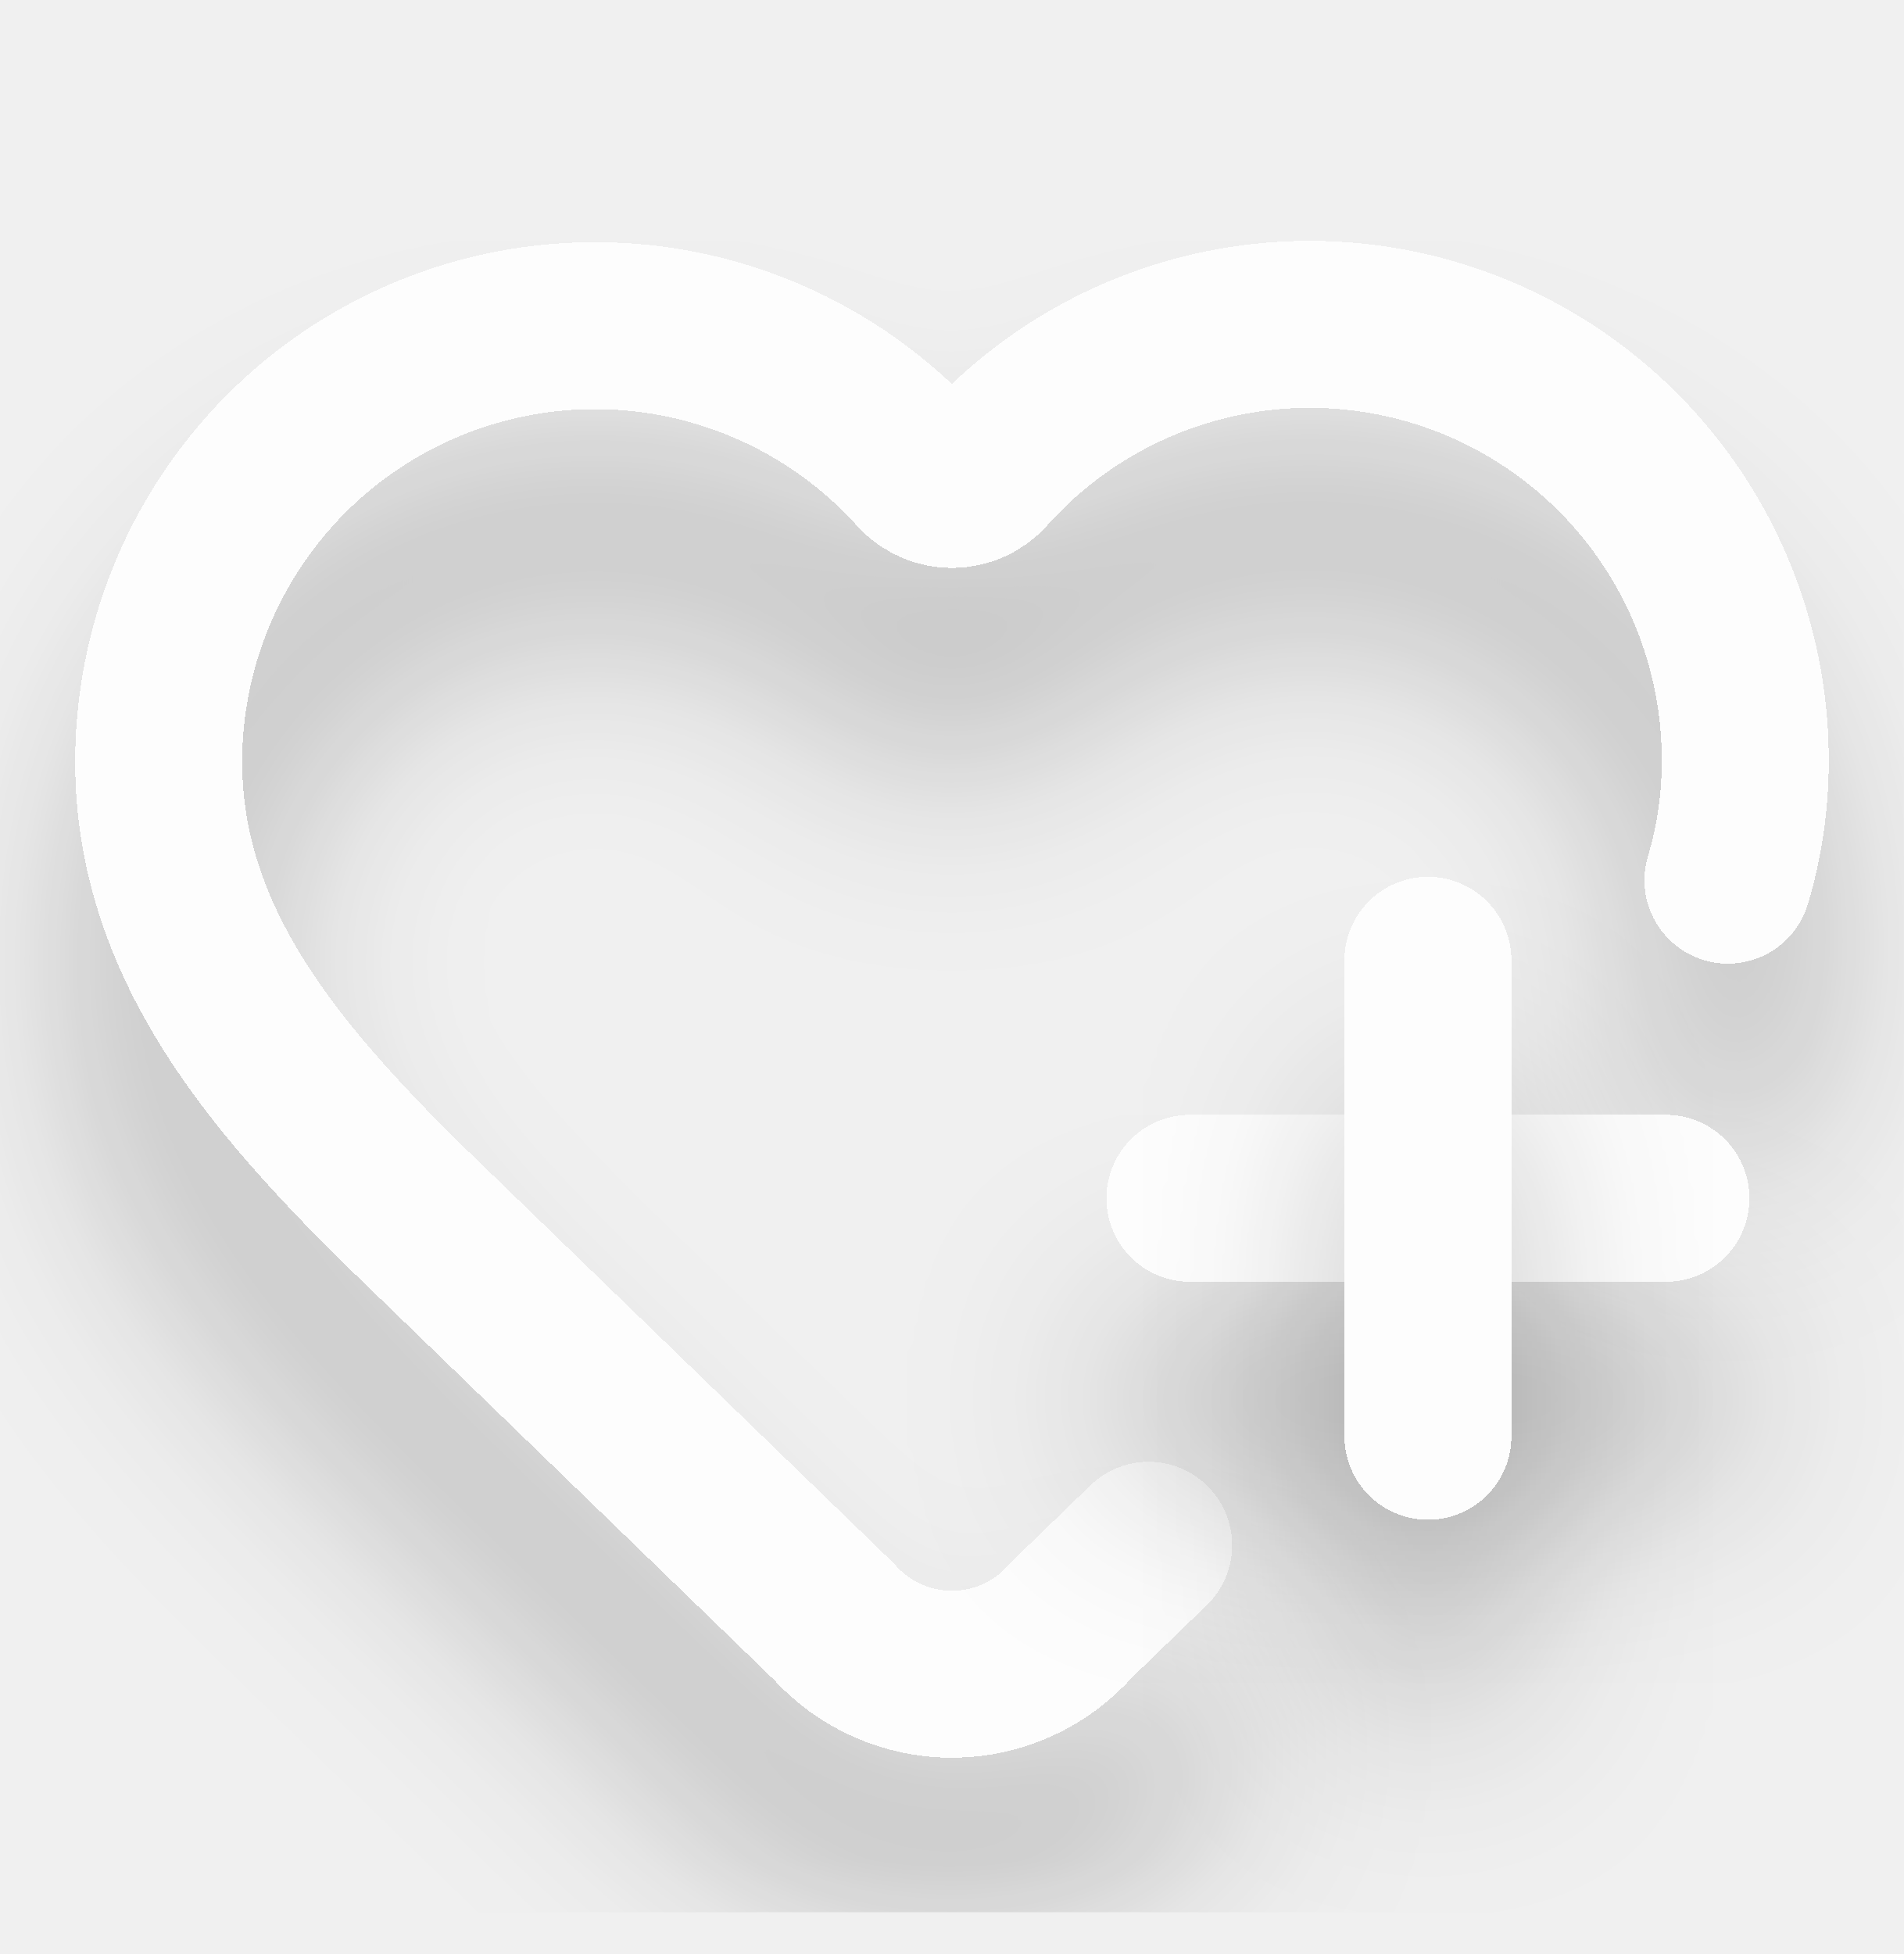
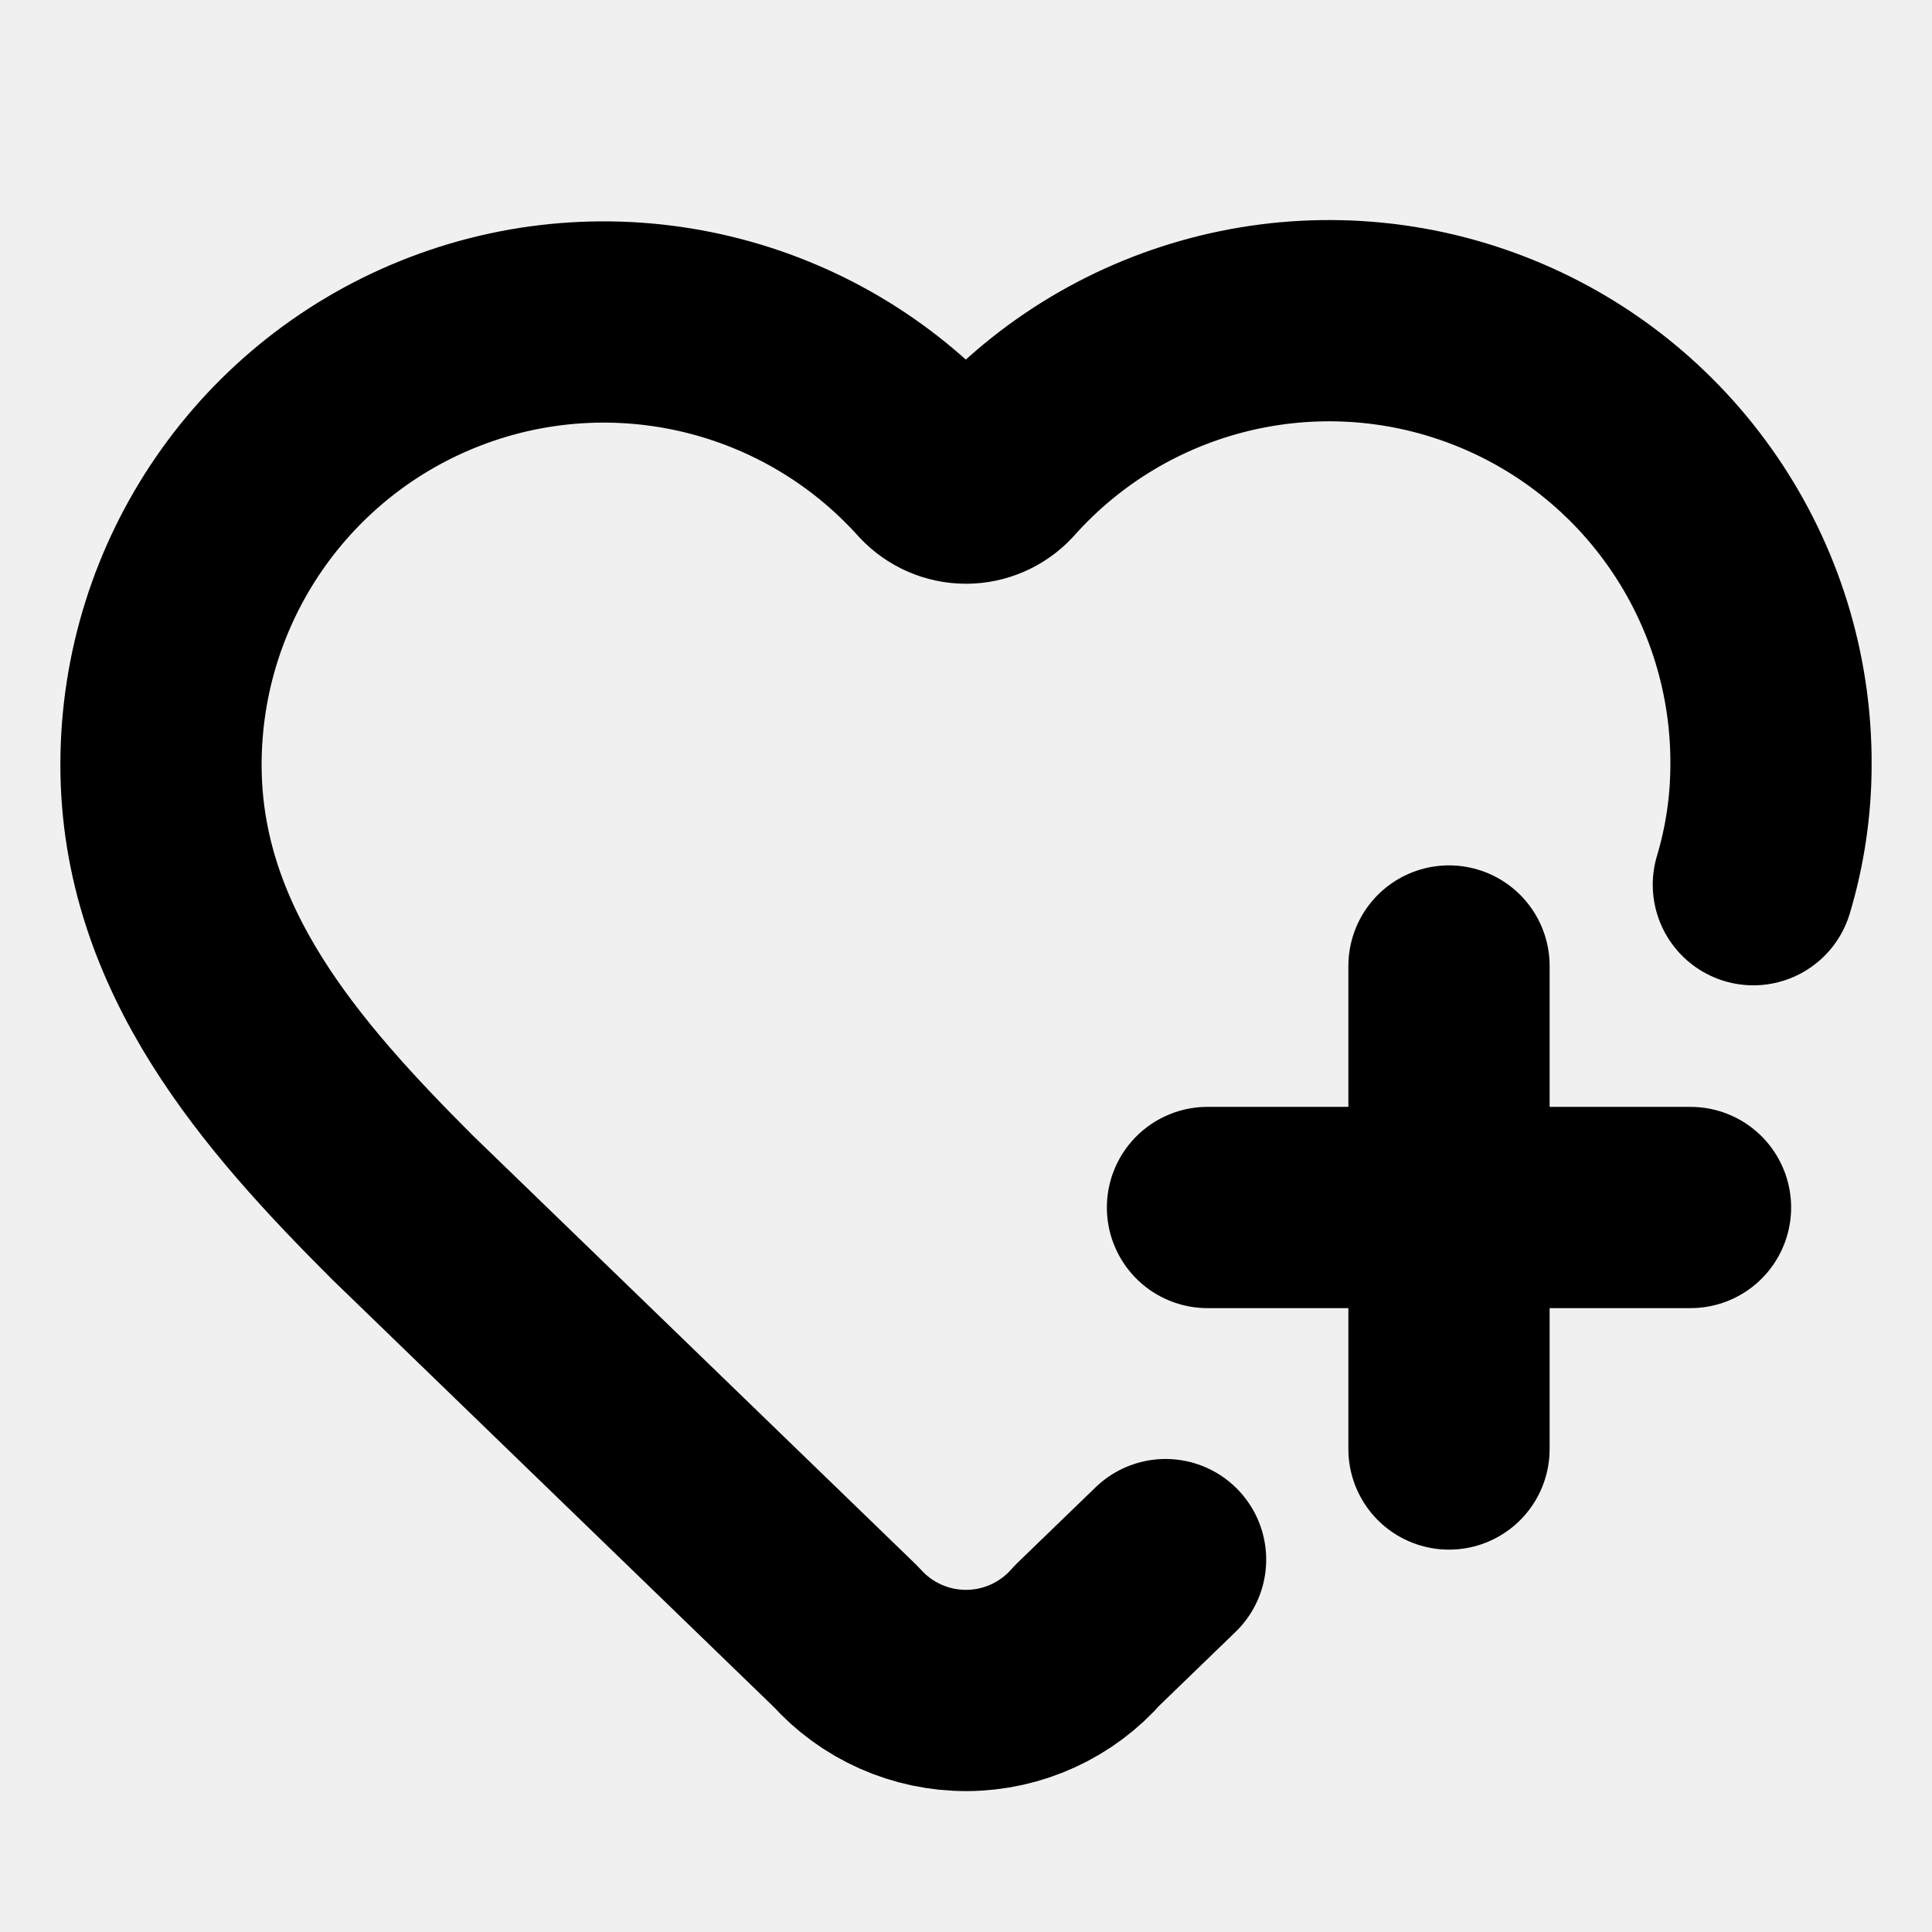
- <svg xmlns="http://www.w3.org/2000/svg" width="38" height="39" viewBox="0 0 38 39" fill="none">
-   <g opacity="0.88" clip-path="url(#clip0_53_163)">
-     <g filter="url(#filter0_d_53_163)">
-       <path d="M22.925 30.842L21.388 32.329C21.093 32.668 20.729 32.94 20.321 33.127C19.912 33.315 19.469 33.413 19.02 33.416C18.57 33.419 18.125 33.326 17.715 33.144C17.304 32.962 16.937 32.694 16.638 32.359L7.917 23.917C5.542 21.542 3.167 18.85 3.167 15.208C3.167 13.446 3.701 11.726 4.7 10.274C5.698 8.822 7.113 7.707 8.758 7.077C10.404 6.446 12.201 6.33 13.914 6.742C15.627 7.155 17.175 8.077 18.352 9.388C18.435 9.477 18.536 9.547 18.647 9.596C18.758 9.644 18.879 9.669 19 9.669C19.121 9.669 19.242 9.644 19.353 9.596C19.464 9.547 19.565 9.477 19.648 9.388C20.822 8.069 22.369 7.139 24.085 6.721C25.801 6.303 27.603 6.418 29.252 7.05C30.901 7.682 32.318 8.801 33.315 10.259C34.312 11.716 34.842 13.443 34.833 15.208C34.833 16.007 34.716 16.802 34.487 17.567" stroke="white" stroke-width="3.333" stroke-linecap="round" stroke-linejoin="round" shape-rendering="crispEdges" />
-     </g>
-     <g filter="url(#filter1_d_53_163)">
-       <path d="M23.75 23.917H33.25" stroke="white" stroke-width="3.333" stroke-linecap="round" stroke-linejoin="round" shape-rendering="crispEdges" />
-     </g>
-     <g filter="url(#filter2_d_53_163)">
-       <path d="M28.5 19.167V28.667" stroke="white" stroke-width="3.333" stroke-linecap="round" stroke-linejoin="round" shape-rendering="crispEdges" />
-     </g>
-   </g>
-   <defs>
-     <filter id="filter0_d_53_163" x="-2.5" y="4.808" width="43" height="38.275" filterUnits="userSpaceOnUse" color-interpolation-filters="sRGB">
-       <feFlood flood-opacity="0" result="BackgroundImageFix" />
-       <feColorMatrix in="SourceAlpha" type="matrix" values="0 0 0 0 0 0 0 0 0 0 0 0 0 0 0 0 0 0 127 0" result="hardAlpha" />
-       <feOffset dy="4" />
-       <feGaussianBlur stdDeviation="2" />
-       <feComposite in2="hardAlpha" operator="out" />
-       <feColorMatrix type="matrix" values="0 0 0 0 0 0 0 0 0 0 0 0 0 0 0 0 0 0 0.25 0" />
-       <feBlend mode="normal" in2="BackgroundImageFix" result="effect1_dropShadow_53_163" />
-       <feBlend mode="normal" in="SourceGraphic" in2="effect1_dropShadow_53_163" result="shape" />
-     </filter>
-     <filter id="filter1_d_53_163" x="18.083" y="22.25" width="20.833" height="11.333" filterUnits="userSpaceOnUse" color-interpolation-filters="sRGB">
-       <feFlood flood-opacity="0" result="BackgroundImageFix" />
-       <feColorMatrix in="SourceAlpha" type="matrix" values="0 0 0 0 0 0 0 0 0 0 0 0 0 0 0 0 0 0 127 0" result="hardAlpha" />
-       <feOffset dy="4" />
-       <feGaussianBlur stdDeviation="2" />
-       <feComposite in2="hardAlpha" operator="out" />
-       <feColorMatrix type="matrix" values="0 0 0 0 0 0 0 0 0 0 0 0 0 0 0 0 0 0 0.25 0" />
-       <feBlend mode="normal" in2="BackgroundImageFix" result="effect1_dropShadow_53_163" />
-       <feBlend mode="normal" in="SourceGraphic" in2="effect1_dropShadow_53_163" result="shape" />
-     </filter>
-     <filter id="filter2_d_53_163" x="22.833" y="17.5" width="11.333" height="20.833" filterUnits="userSpaceOnUse" color-interpolation-filters="sRGB">
-       <feFlood flood-opacity="0" result="BackgroundImageFix" />
-       <feColorMatrix in="SourceAlpha" type="matrix" values="0 0 0 0 0 0 0 0 0 0 0 0 0 0 0 0 0 0 127 0" result="hardAlpha" />
-       <feOffset dy="4" />
-       <feGaussianBlur stdDeviation="2" />
-       <feComposite in2="hardAlpha" operator="out" />
-       <feColorMatrix type="matrix" values="0 0 0 0 0 0 0 0 0 0 0 0 0 0 0 0 0 0 0.25 0" />
-       <feBlend mode="normal" in2="BackgroundImageFix" result="effect1_dropShadow_53_163" />
-       <feBlend mode="normal" in="SourceGraphic" in2="effect1_dropShadow_53_163" result="shape" />
-     </filter>
-     <clipPath id="clip0_53_163">
-       <rect width="38" height="38" fill="white" transform="translate(0 0.166626)" />
-     </clipPath>
-   </defs>
+ <svg xmlns="http://www.w3.org/2000/svg" width="32" height="32" viewBox="0 0 24 24" fill="none" stroke="currentColor" stroke-width="2.5" stroke-linecap="round" stroke-linejoin="round" class="lucide lucide-heart-plus-icon lucide-heart-plus">
+   <path d="m14.479 19.374-.971.939a2 2 0 0 1-3 .019L5 15c-1.5-1.5-3-3.2-3-5.5a5.5 5.5 0 0 1 9.591-3.676.56.56 0 0 0 .818 0A5.49 5.49 0 0 1 22 9.5a5.2 5.2 0 0 1-.219 1.49" />
+   <path d="M15 15h6" />
+   <path d="M18 12v6" />
</svg>
